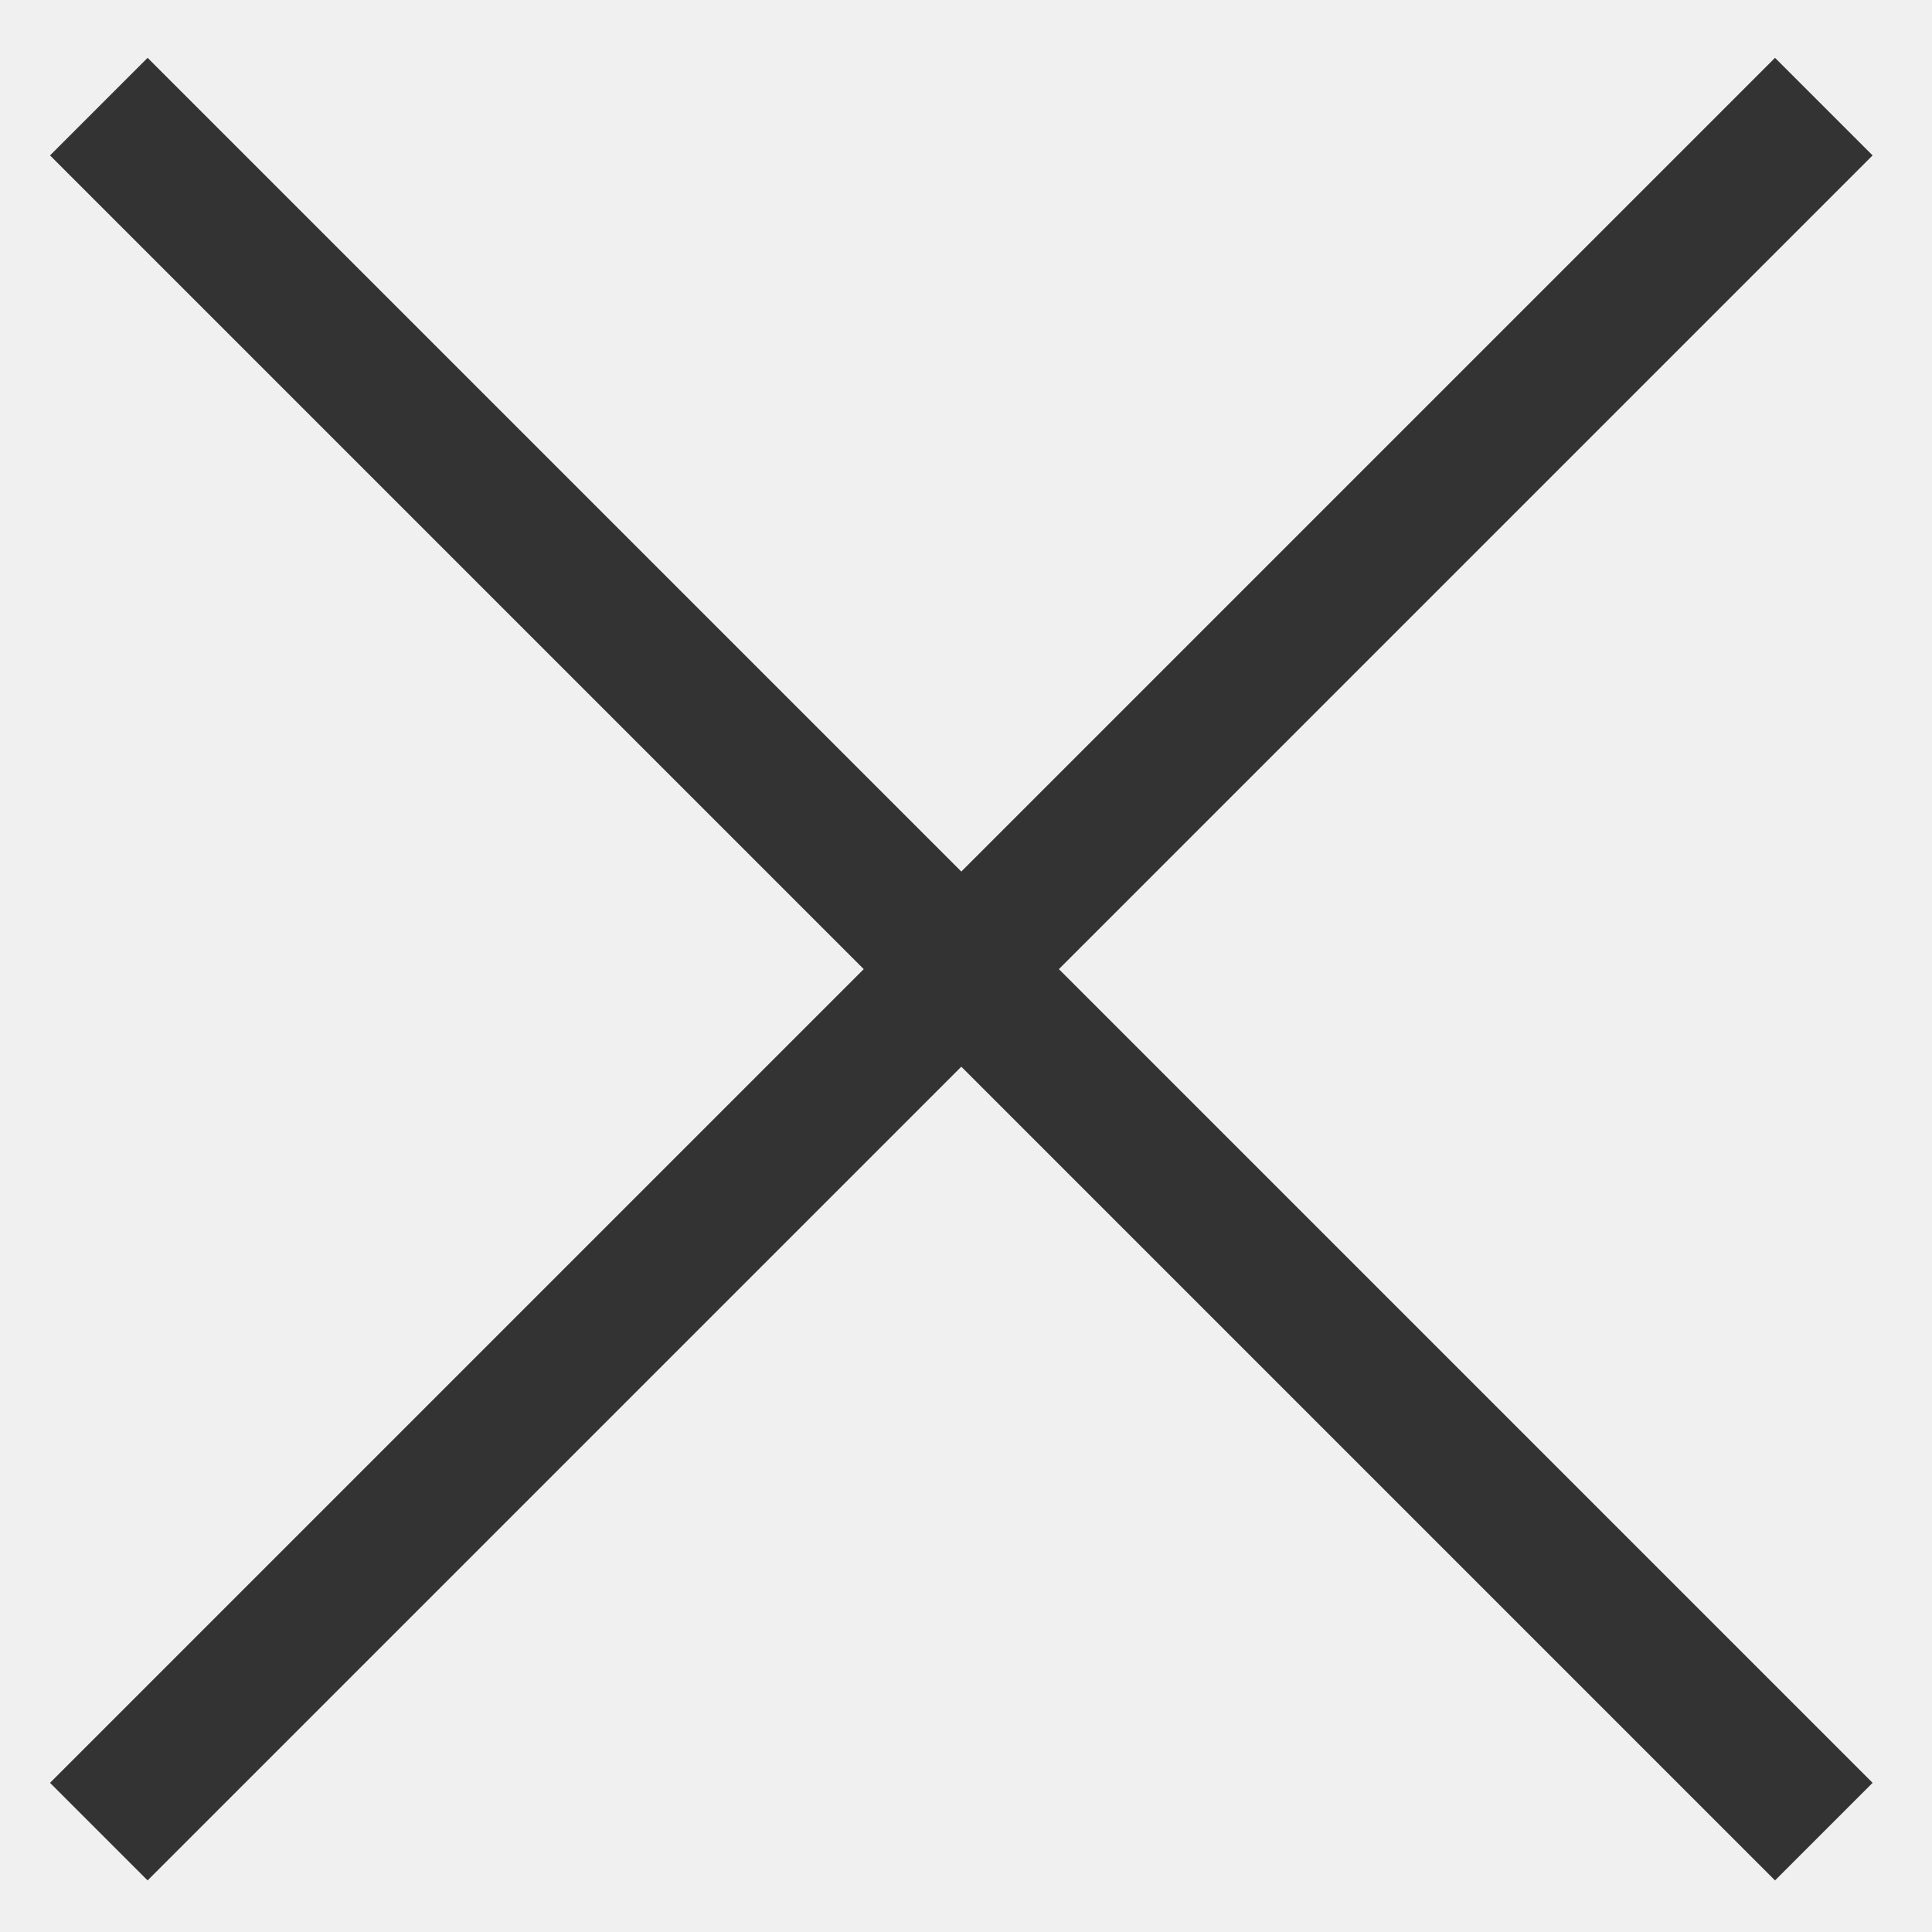
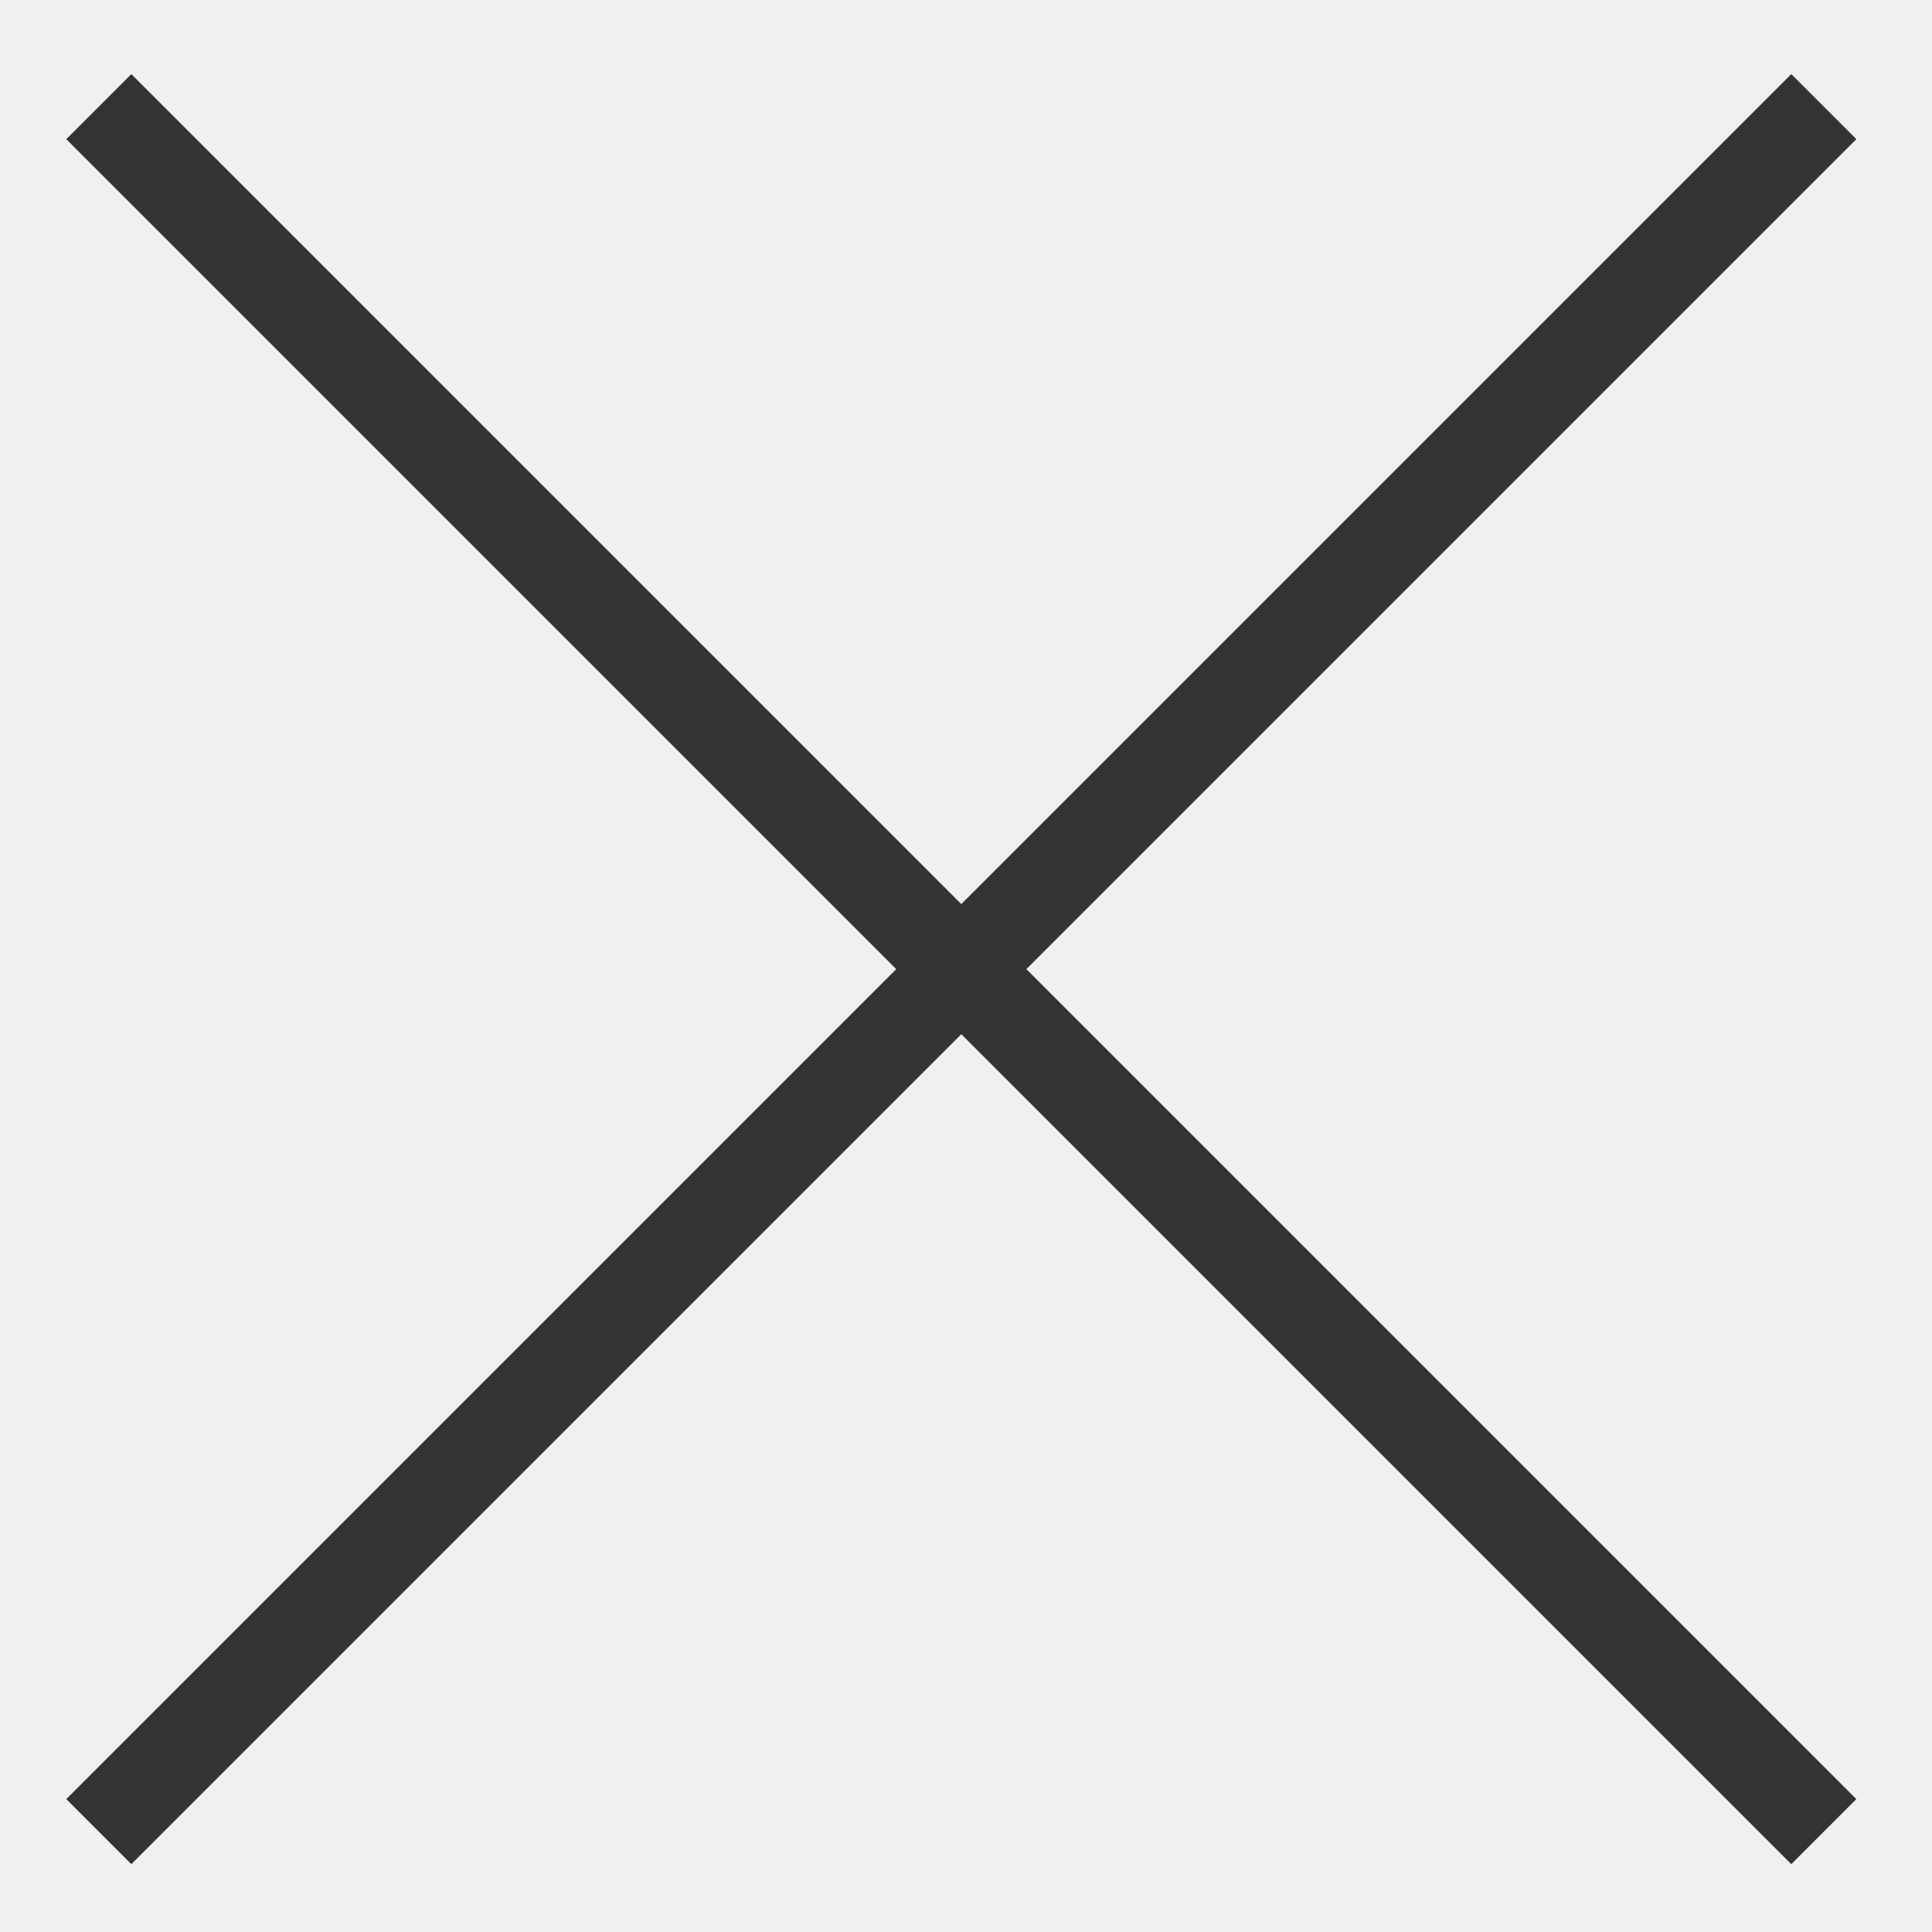
<svg xmlns="http://www.w3.org/2000/svg" width="21" height="21" viewBox="0 0 21 21" fill="none">
  <g clipPath="url(#clip0_104_261)">
-     <path d="M1.074 19.909L19.824 1.159" stroke="#333333" stroke-width="1.5" strokeLinecap="round" strokeLinejoin="round" />
-     <path d="M19.824 19.909L1.074 1.159" stroke="#333333" stroke-width="1.5" strokeLinecap="round" strokeLinejoin="round" />
+     <path d="M1.074 19.909L19.824 1.159" stroke="#333333" strokeWidth="1.5" strokeLinecap="round" strokeLinejoin="round" />
+     <path d="M19.824 19.909L1.074 1.159" stroke="#333333" strokeWidth="1.5" strokeLinecap="round" strokeLinejoin="round" />
  </g>
  <defs>
    <clipPath id="clip0_104_261">
      <rect width="20" height="20" fill="white" transform="translate(0.449097 0.534485)" />
    </clipPath>
  </defs>
</svg>
